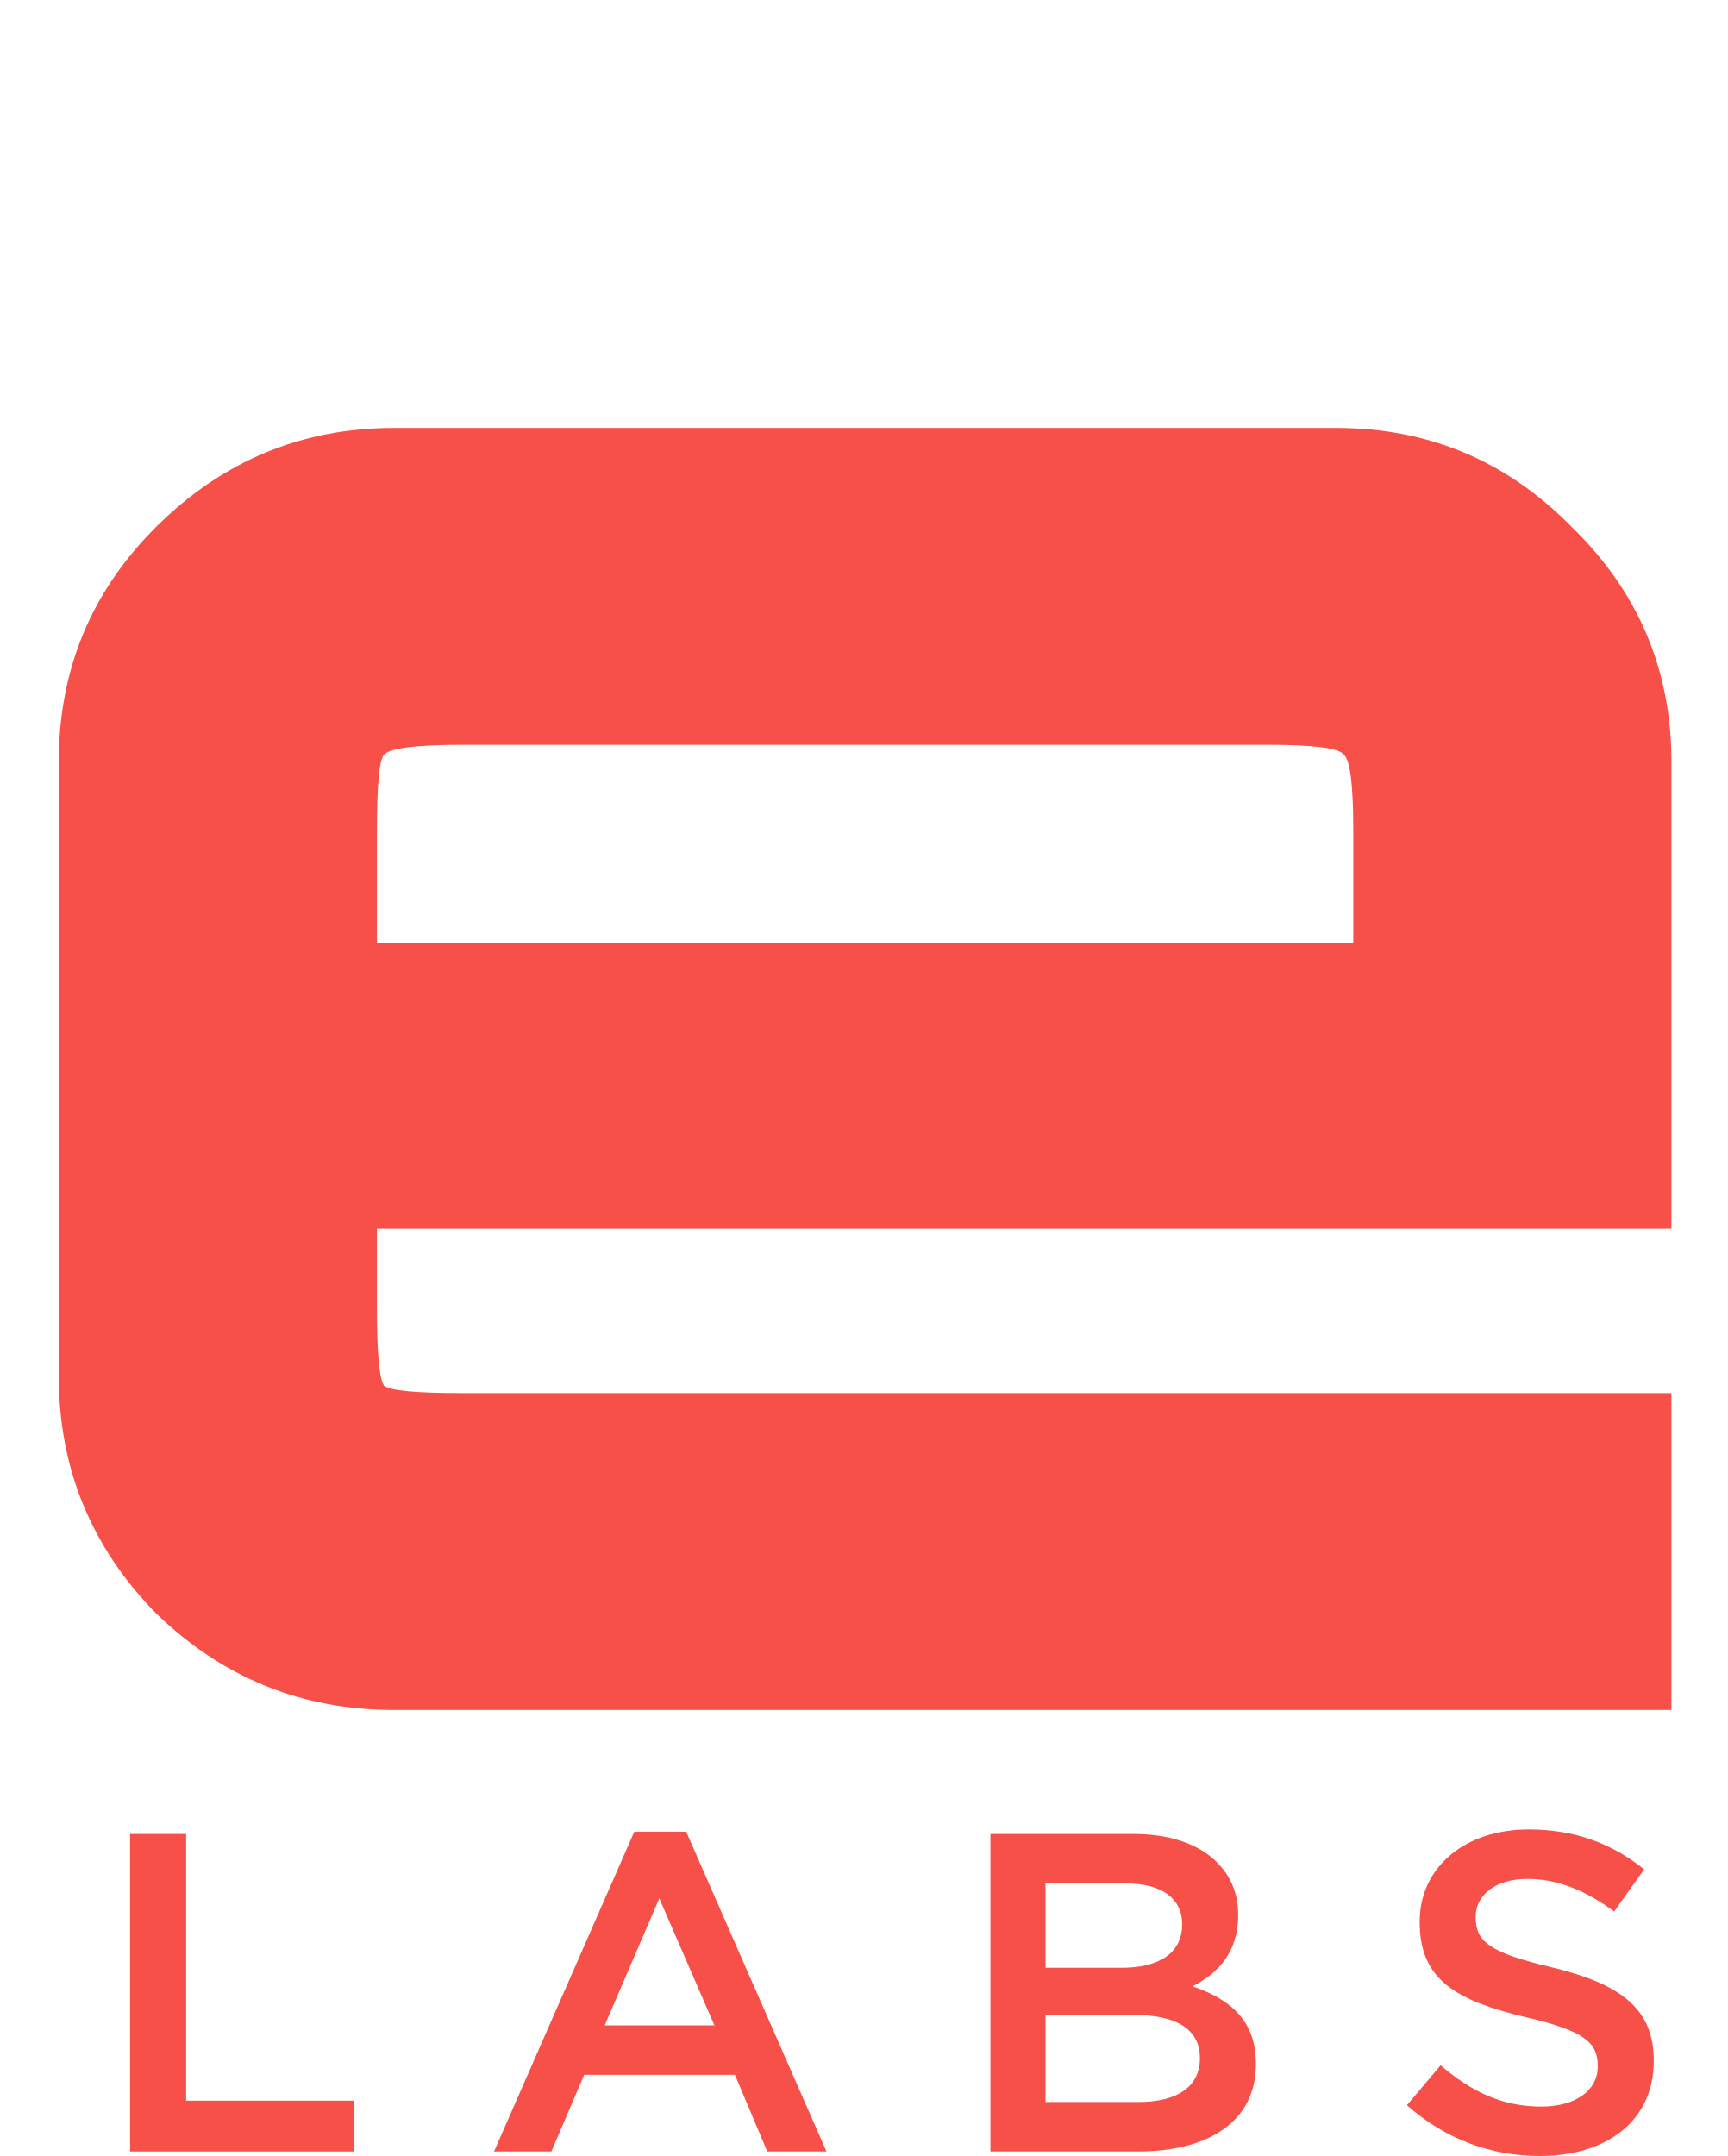
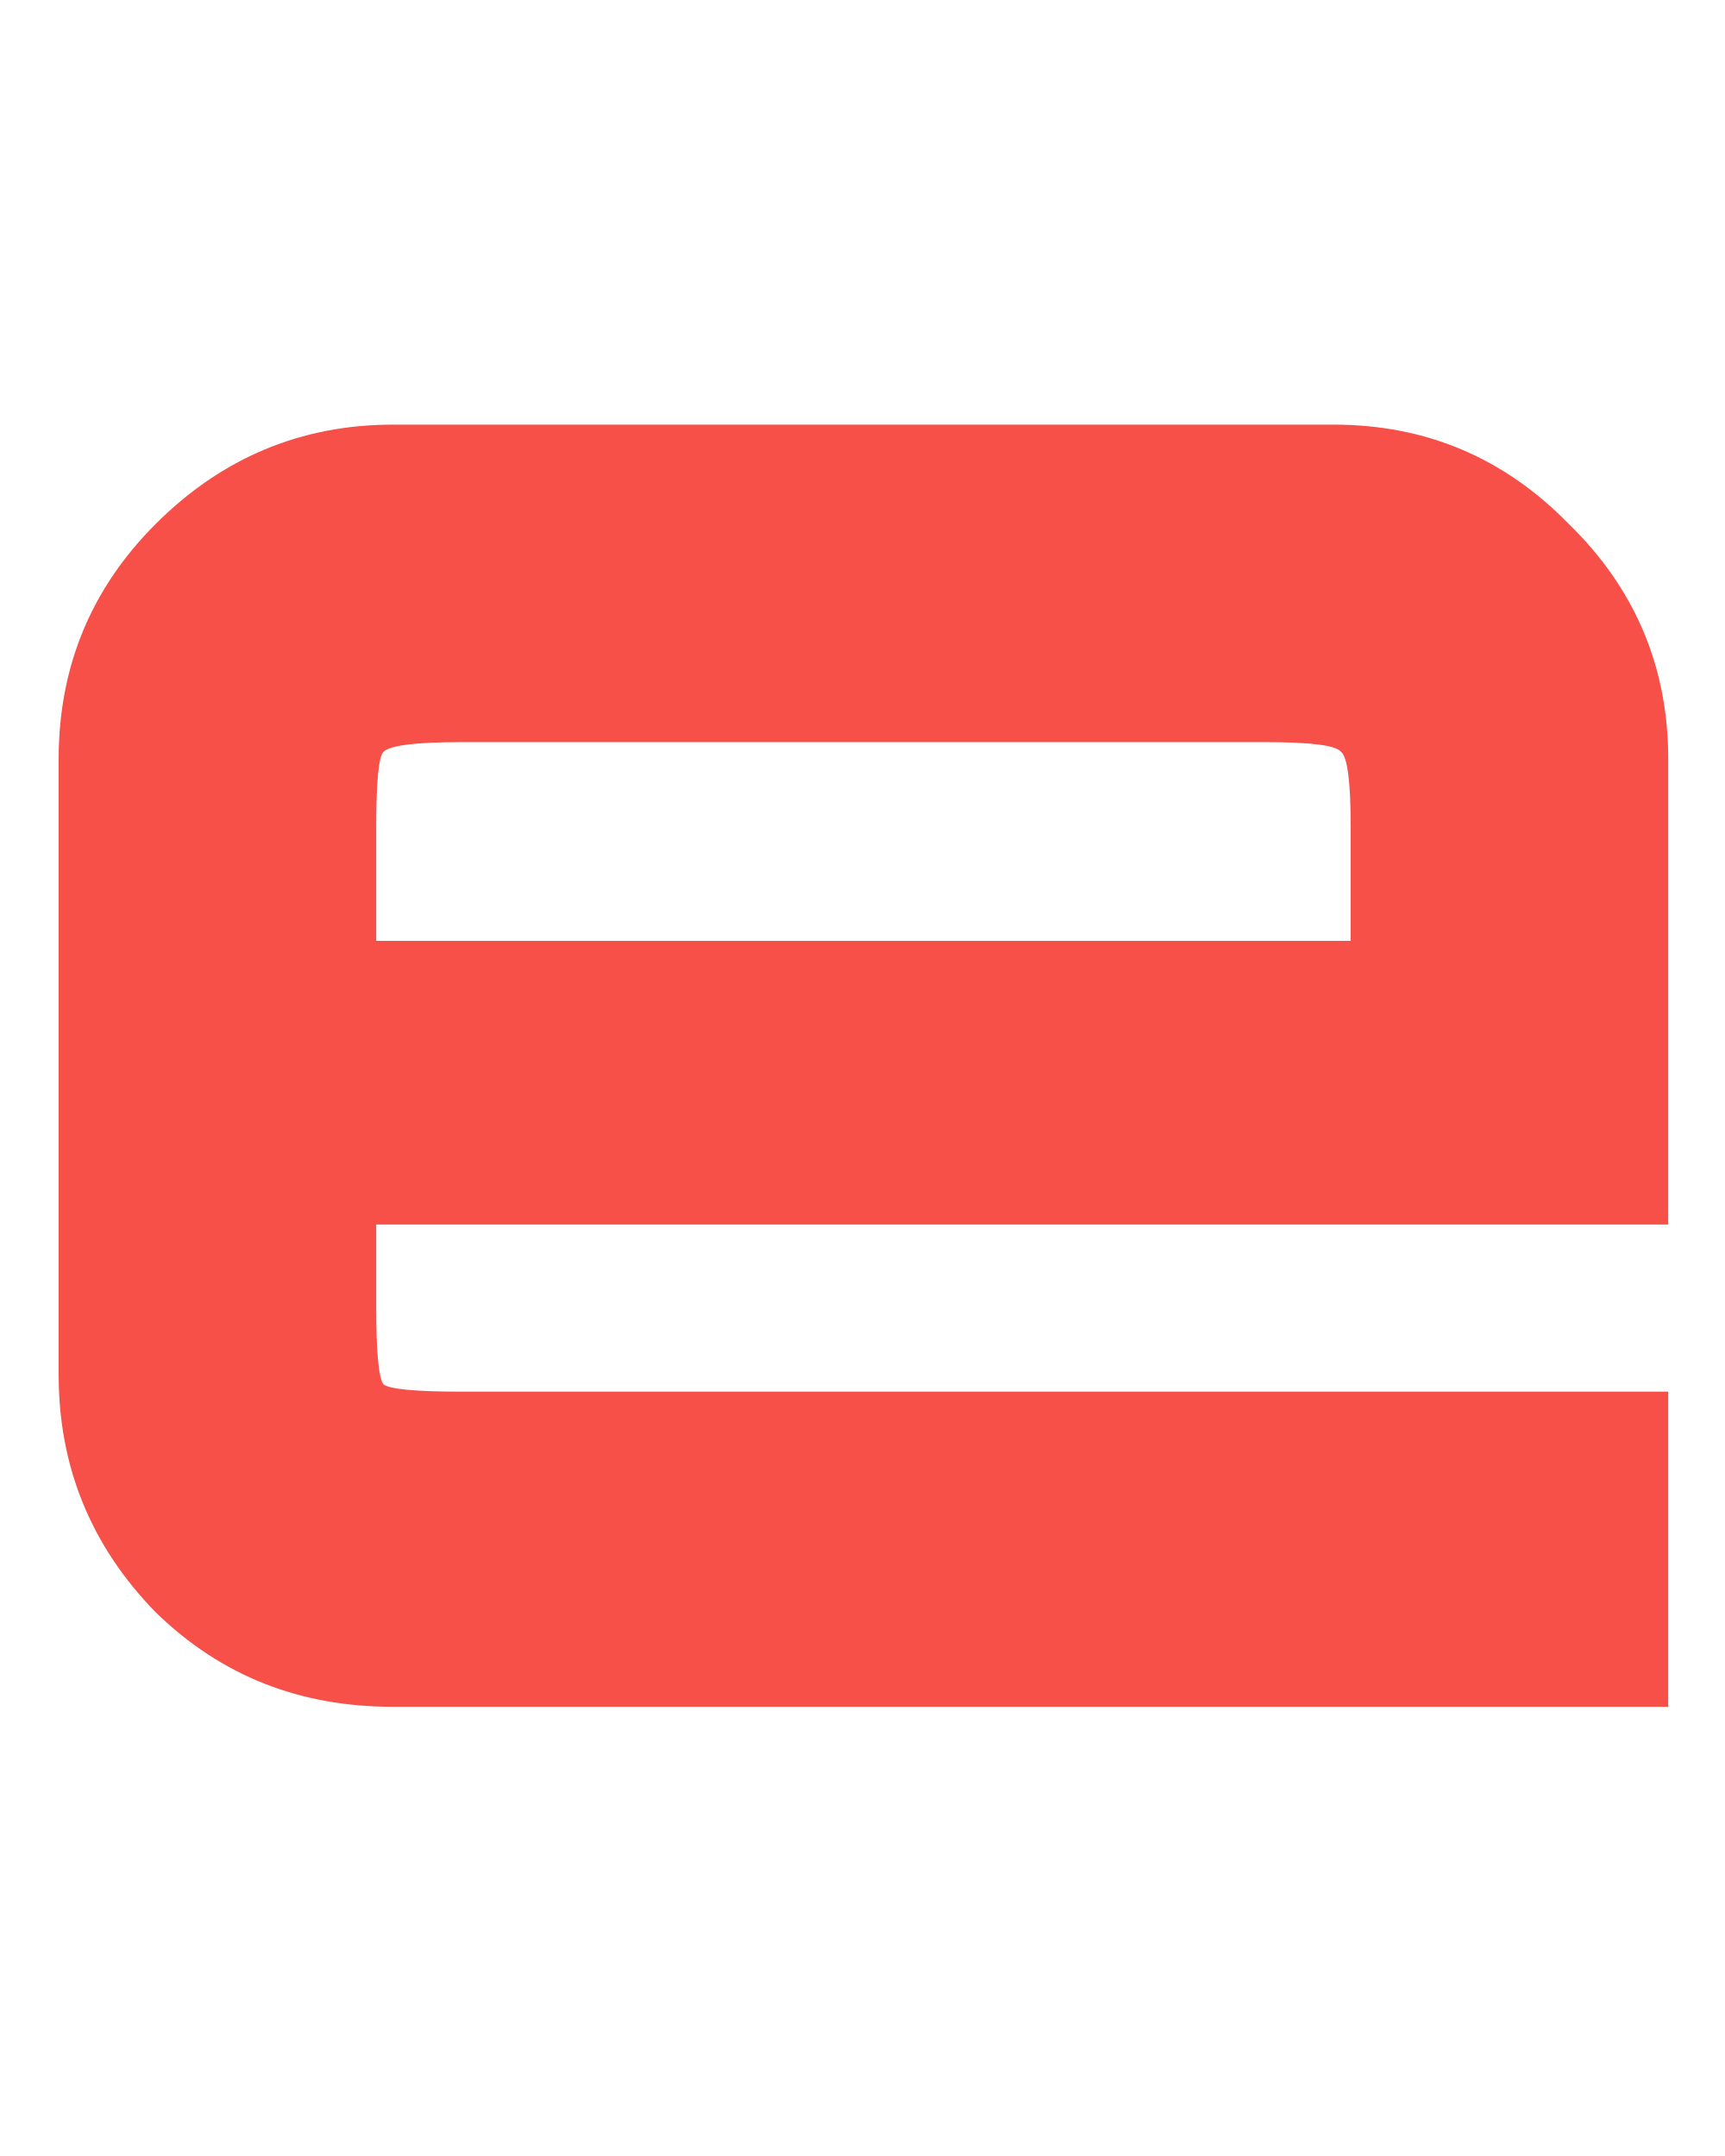
- <svg xmlns="http://www.w3.org/2000/svg" width="735" height="917" viewBox="0 0 735 917" fill="none">
-   <path d="M655.054 917C634.327 917 614.762 909.862 598.49 895.394L612.825 878.417C625.804 889.606 638.976 895.972 655.636 895.972C670.358 895.972 679.656 889.028 679.656 878.996V878.61C679.656 868.965 674.232 863.756 649.049 857.969C620.186 851.024 603.914 842.535 603.914 817.65V817.264C603.914 794.114 623.286 778.102 650.212 778.102C669.97 778.102 685.661 784.083 699.415 795.079L686.63 813.02C674.426 803.953 662.222 799.13 649.824 799.13C635.877 799.13 627.741 806.268 627.741 815.142V815.528C627.741 825.945 633.94 830.575 660.091 836.748C688.76 843.693 703.483 853.917 703.483 876.295V876.681C703.483 901.953 683.53 917 655.054 917Z" fill="#F75049" />
-   <path d="M421.306 915.071V780.032H482.131C497.628 780.032 509.832 784.276 517.581 791.992C523.586 797.973 526.685 805.303 526.685 814.37V814.756C526.685 830.961 517.387 839.642 507.314 844.85C523.198 850.252 534.24 859.319 534.24 877.646V878.032C534.24 902.146 514.288 915.071 484.069 915.071H421.306ZM502.859 818.614V818.228C502.859 807.618 494.335 801.059 479.032 801.059H444.745V836.941H477.289C492.592 836.941 502.859 830.961 502.859 818.614ZM510.413 875.138C510.413 863.756 501.309 857.004 482.519 857.004H444.745V894.043H484.262C500.534 894.043 510.413 887.677 510.413 875.524V875.138Z" fill="#F75049" />
-   <path d="M210.152 915.071L269.815 779.067H291.898L351.562 915.071H326.379L312.625 882.469H248.507L234.559 915.071H210.152ZM257.224 861.441H303.908L280.469 807.425L257.224 861.441Z" fill="#F75049" />
-   <path d="M55.348 915.071V780.032H79.175V893.465H150.461V915.071H55.348Z" fill="#F75049" />
-   <path fill-rule="evenodd" clip-rule="evenodd" d="M668.642 224.184C641.091 196.061 607.687 182 568.428 182H167.572C128.313 182 94.564 196.061 66.325 224.184C38.775 251.62 25 284.887 25 323.984V585.318C25 624.415 38.775 658.025 66.325 686.147C94.564 713.584 128.313 727.302 167.572 727.302H711V592.52H196.5C177.215 592.52 166.195 591.491 163.44 589.433C161.373 586.689 160.34 575.715 160.34 556.509V522.556H711V323.984C711 284.887 696.881 251.62 668.642 224.184ZM571.527 320.898C569.461 318.154 558.785 316.782 539.5 316.782H196.5C177.215 316.782 166.195 318.154 163.44 320.898C161.373 322.955 160.34 333.587 160.34 352.793V401.15H575.66V352.793C575.66 333.587 574.282 322.955 571.527 320.898Z" fill="#F75049" />
+ <svg xmlns="http://www.w3.org/2000/svg" width="735" height="919" viewBox="0 -1 735 919" fill="none">
+   <path fill-rule="evenodd" clip-rule="evenodd" d="M668.642 222.356C641.091 194.119 607.687 180 568.428 180H167.572C128.313 180 94.564 194.119 66.325 222.356C38.775 249.904 25 283.307 25 322.564V584.964C25 624.221 38.775 657.968 66.325 686.205C94.564 713.753 128.313 726.528 167.572 726.528H711V592.195H196.5C177.215 592.195 166.195 591.162 163.44 589.096C161.373 586.341 160.34 575.322 160.34 556.038V520.946H711V322.564C711 283.307 696.881 249.904 668.642 222.356ZM571.527 319.465C569.461 316.71 558.785 315.332 539.5 315.332H196.5C177.215 315.332 166.195 316.71 163.44 319.465C161.373 321.531 160.34 332.206 160.34 351.49V400.044H575.66V351.49C575.66 332.206 574.282 321.531 571.527 319.465Z" fill="#F75049" />
</svg>
